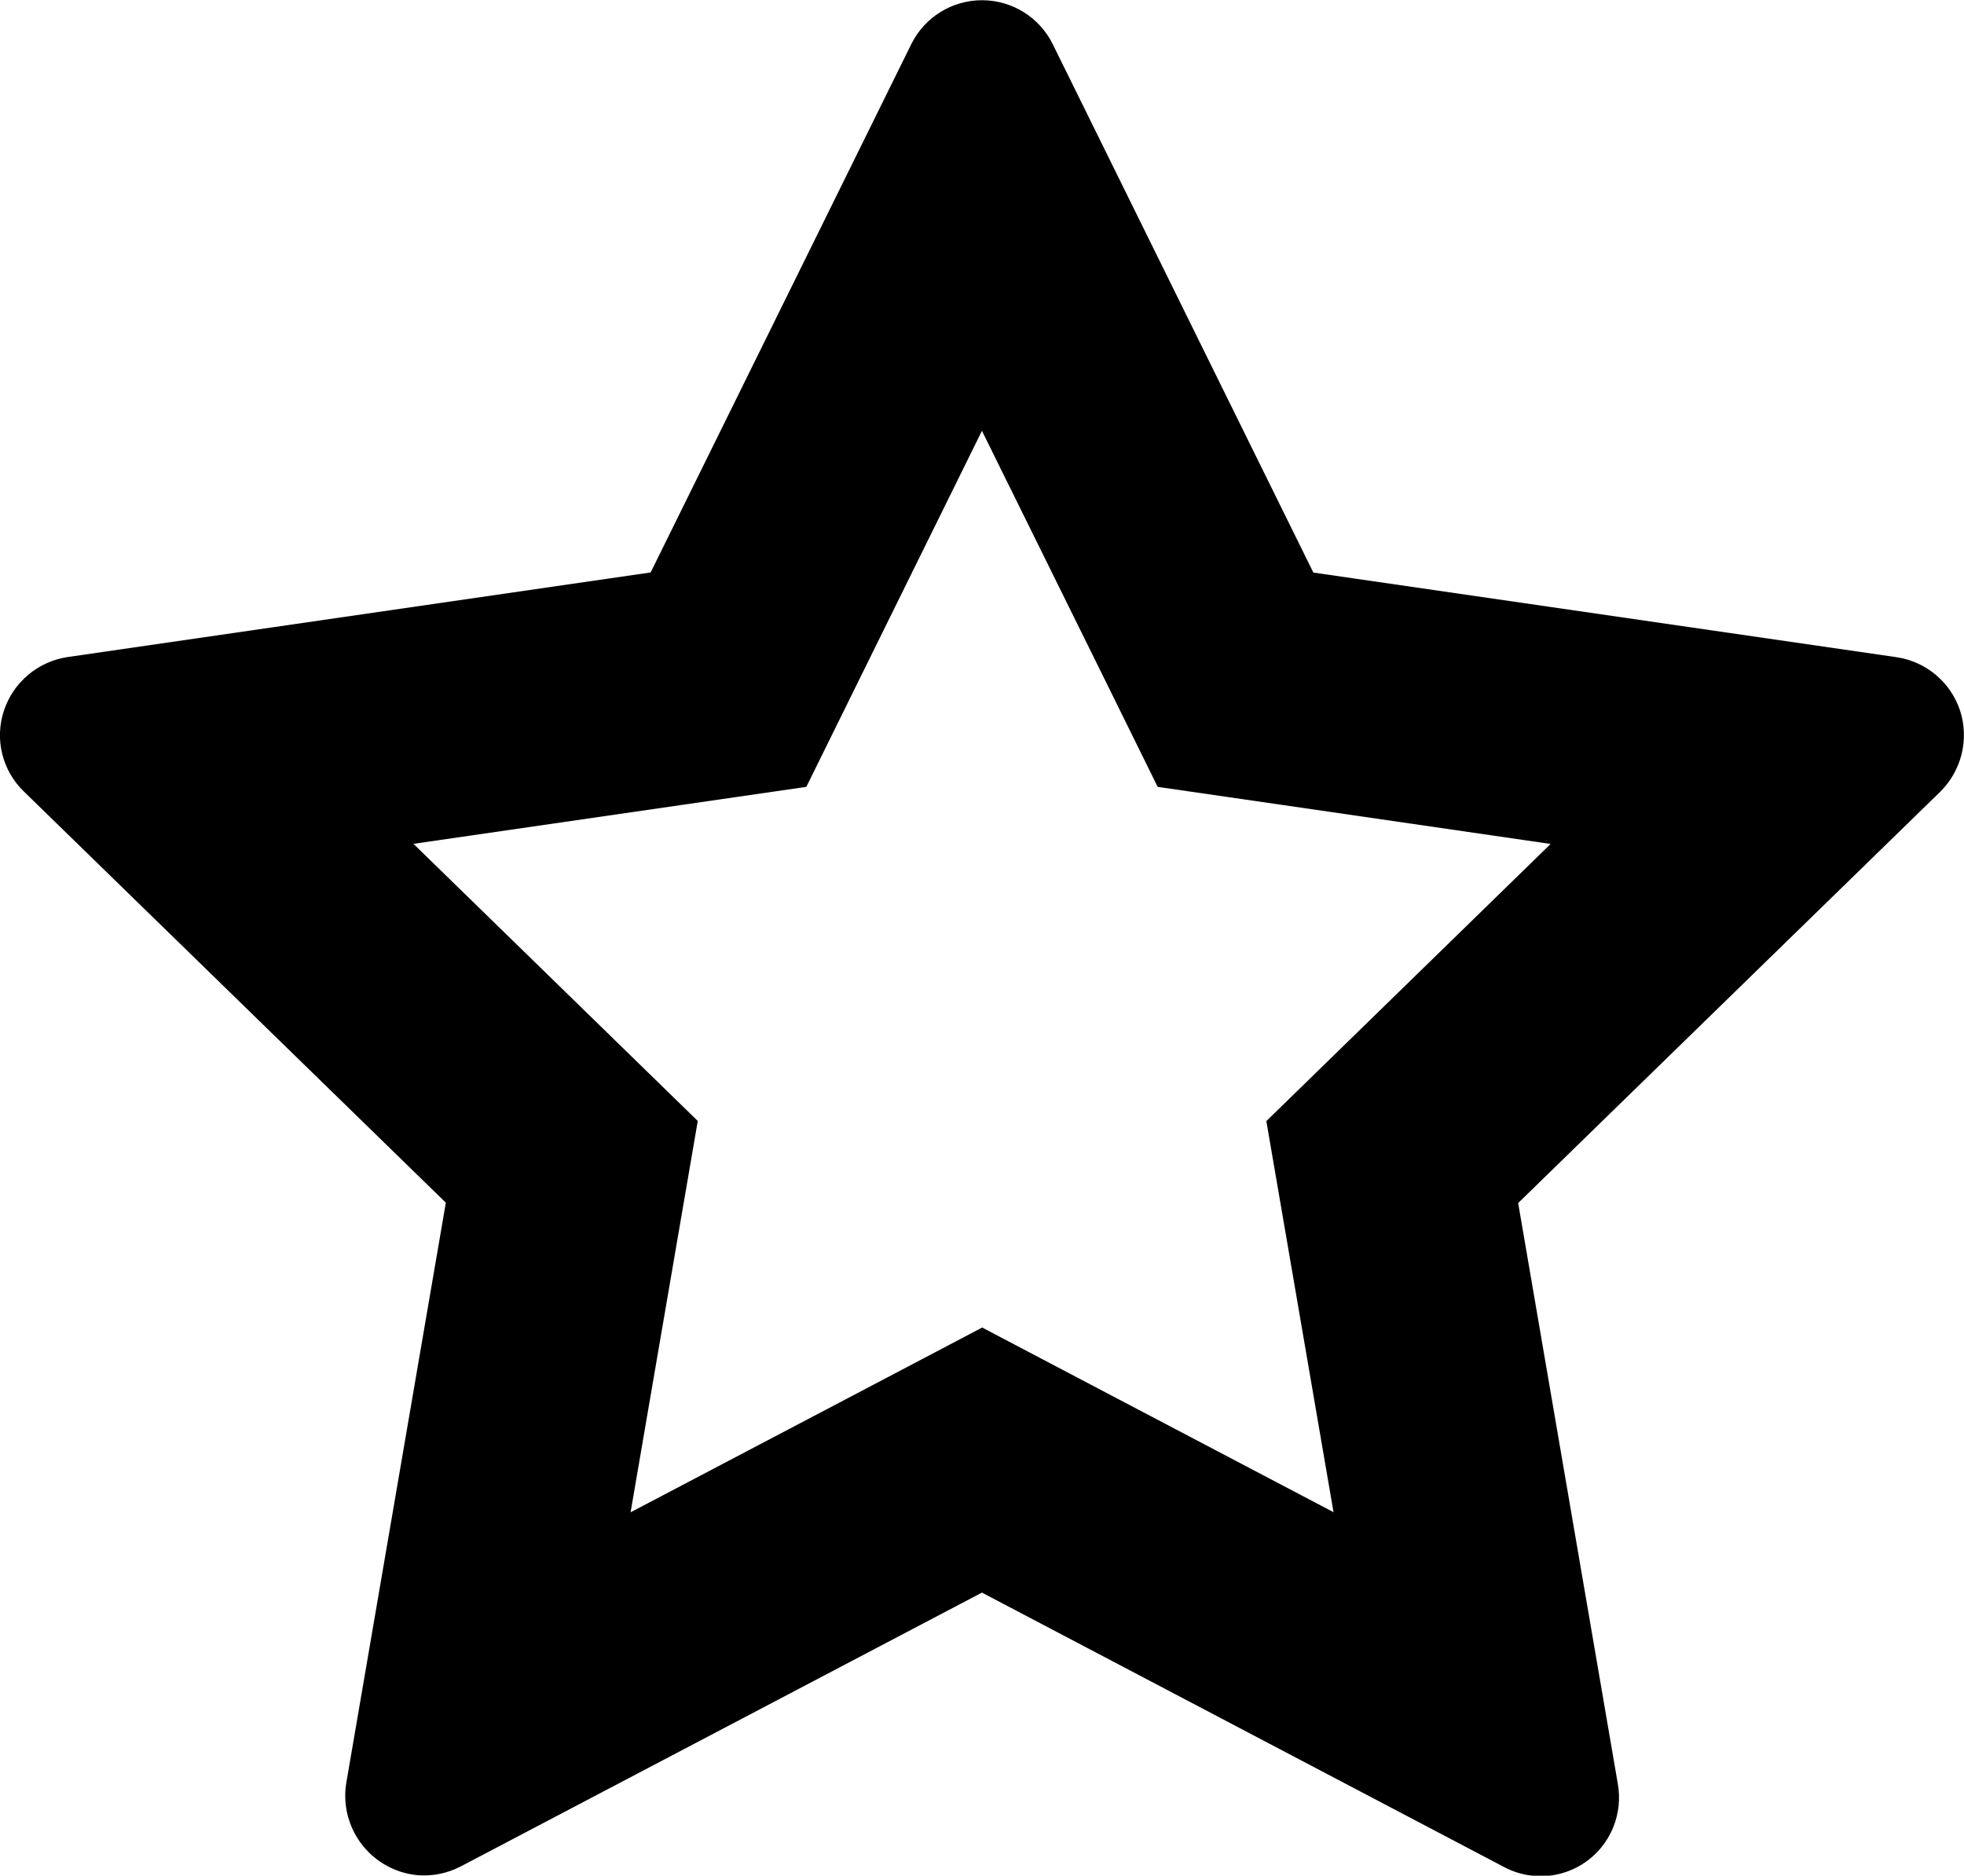
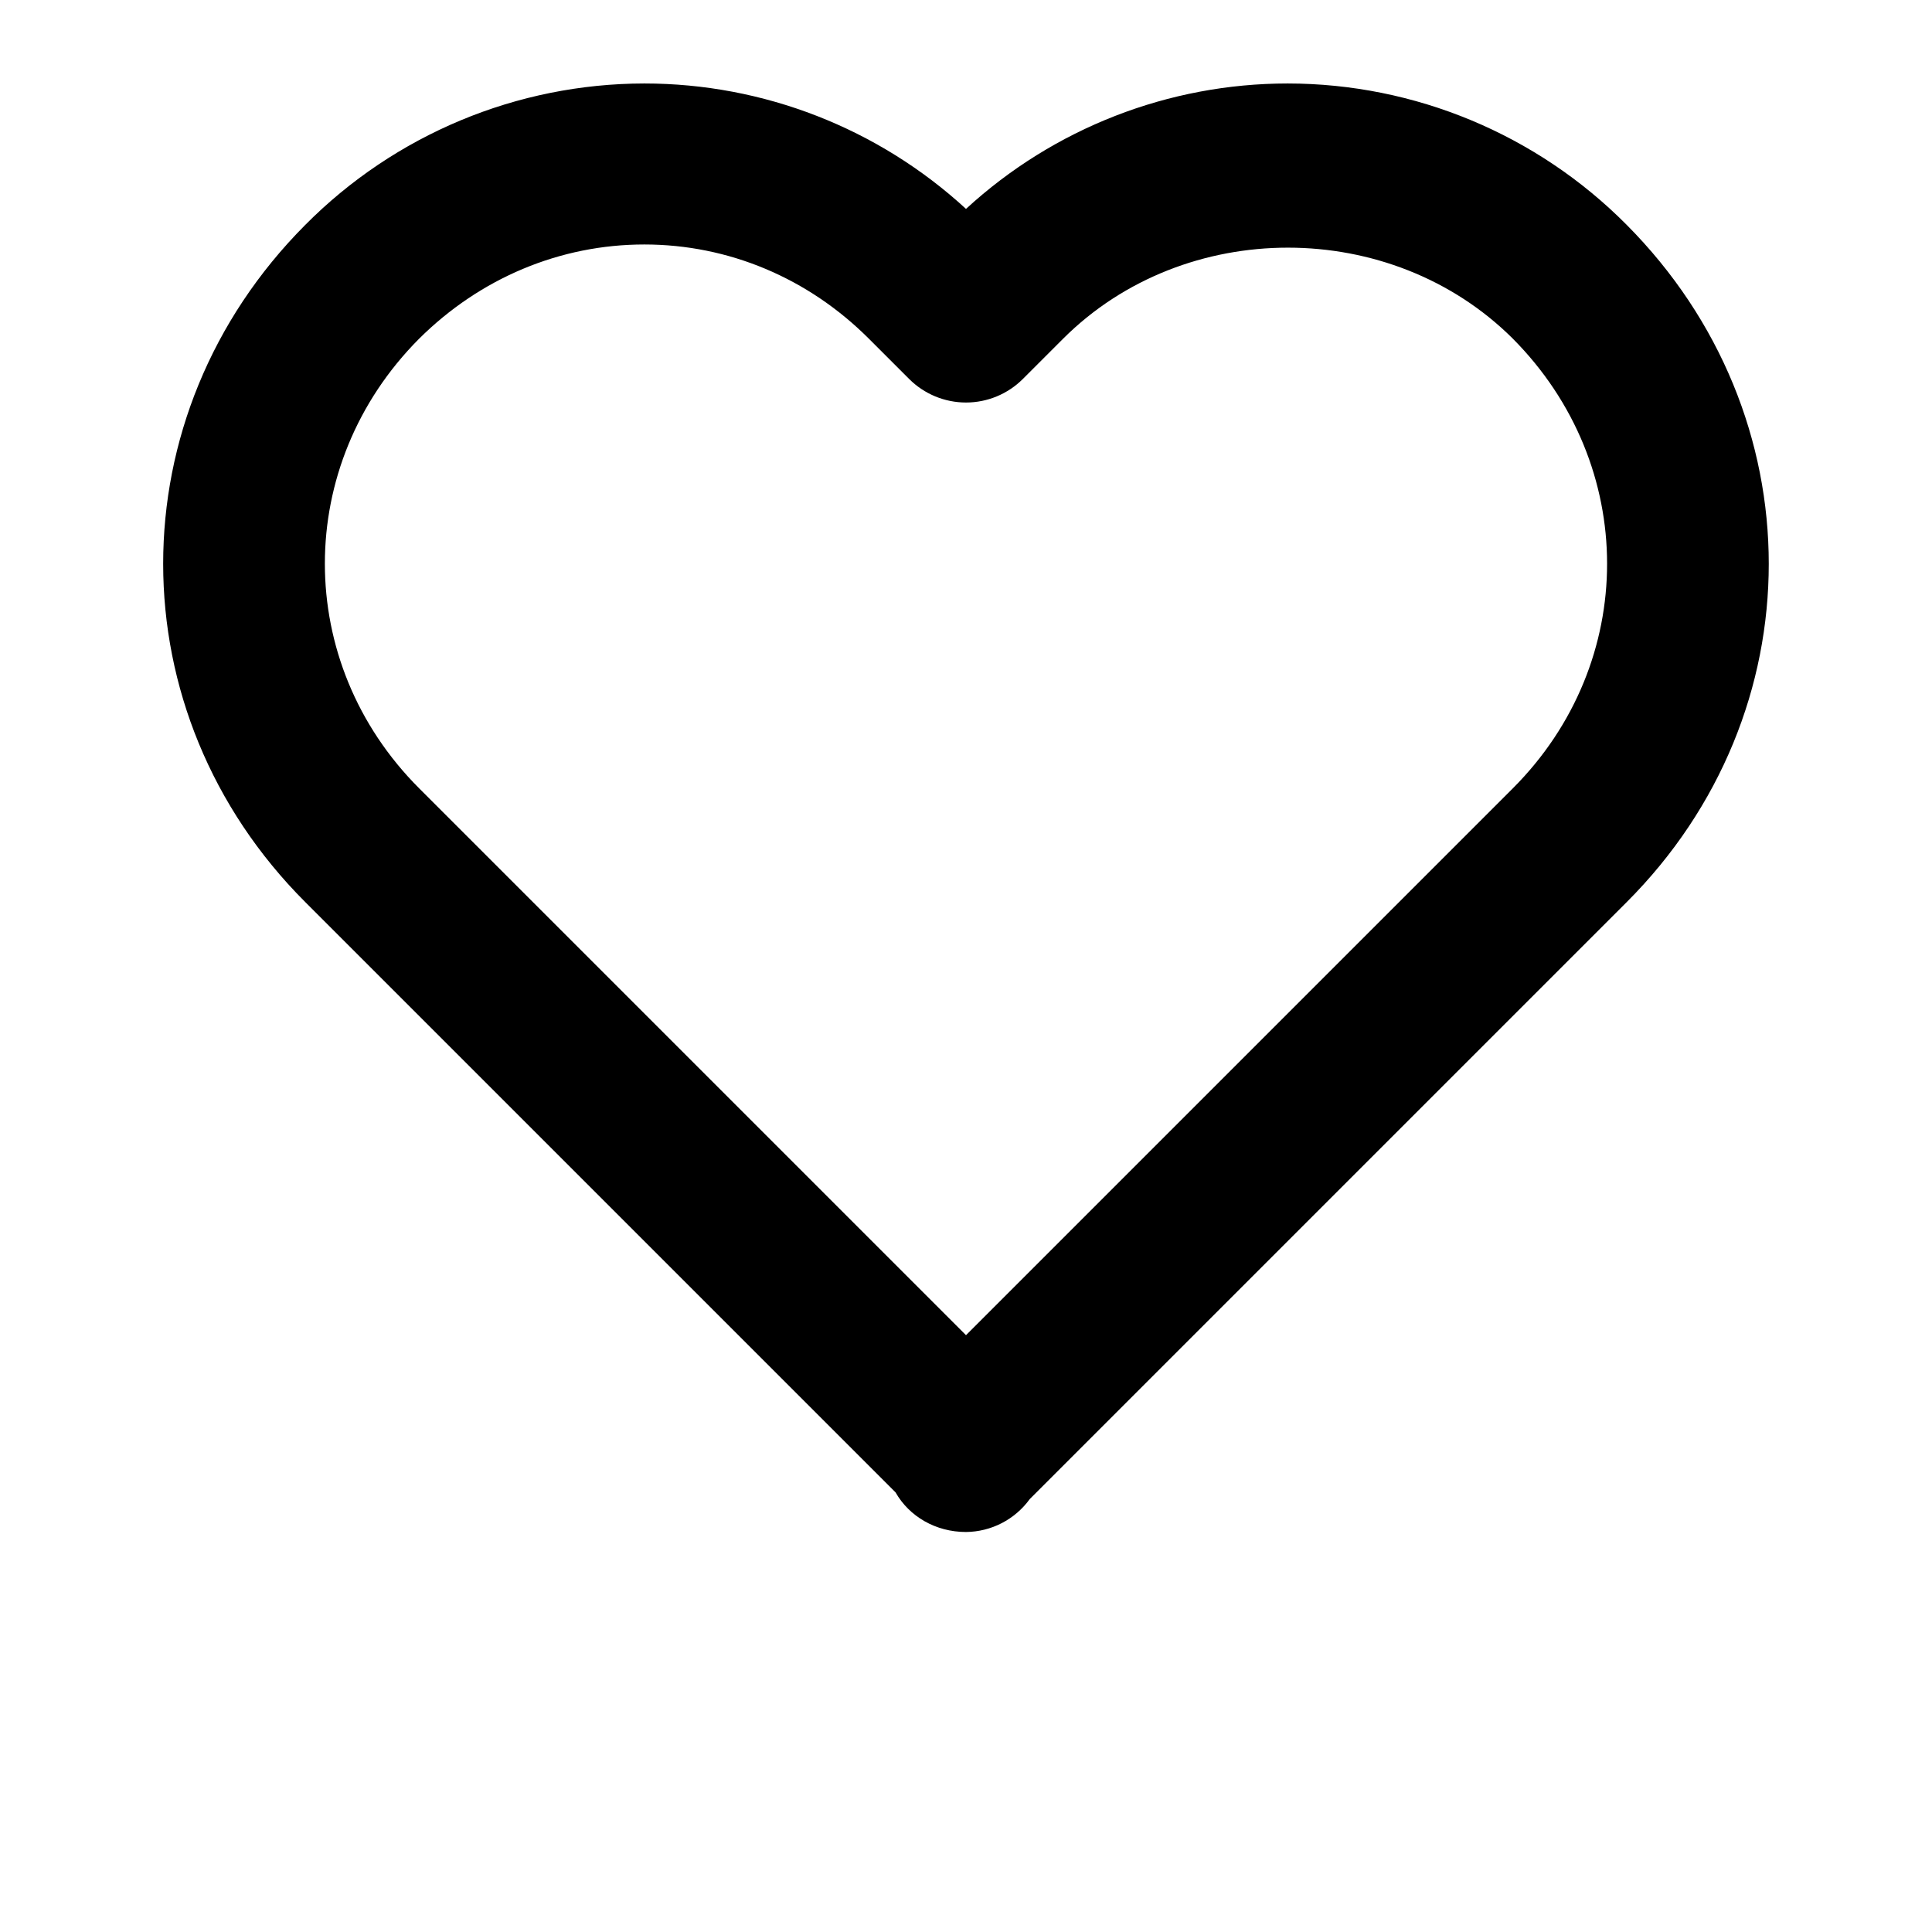
- <svg xmlns="http://www.w3.org/2000/svg" xmlns:xlink="http://www.w3.org/1999/xlink" viewBox="0 0 16.753 16.002" preserveAspectRatio="xMidYMin meet">
-   <defs>
-     <path id="a" d="M0 0h16.753v16H0z" />
-   </defs>
-   <clipPath id="b">
-     <use overflow="visible" xlink:href="#a" />
-   </clipPath>
-   <g clip-path="url(#b)">
-     <path d="M16.72 6.063a.675.675 0 00-.542-.457l-4.975-.722L8.979.375a.673.673 0 00-1.205 0L5.55 4.883l-4.975.722a.678.678 0 00-.542.458.667.667 0 00.17.688l3.6 3.508-.85 4.954a.681.681 0 00.613.783.68.68 0 00.36-.073l4.45-2.338 4.45 2.339a.667.667 0 00.936-.34.67.67 0 00.038-.368l-.85-4.954 3.6-3.508a.68.68 0 00.17-.691zm-5.165 2.766l-.753.734.178 1.036.395 2.3-2.067-1.086-.93-.489-.93.489L5.379 12.9l.395-2.302.178-1.036-.754-.735-1.671-1.629 2.31-.335 1.041-.151.465-.943 1.033-2.094L9.41 5.769l.465.943 1.041.151 2.311.336-1.672 1.63z" />
-   </g>
+ <svg xmlns="http://www.w3.org/2000/svg" width="21" height="21" viewBox="0 2 24 24">
+   <path d="M12 4.595a5.904 5.904 0 0 0-3.996-1.558 5.942 5.942 0 0 0-4.213 1.758c-2.353 2.363-2.352 6.059.002 8.412l7.332 7.332c.17.299.498.492.875.492a.99.99 0 0 0 .792-.409l7.415-7.415c2.354-2.354 2.354-6.049-.002-8.416a5.938 5.938 0 0 0-4.209-1.754A5.906 5.906 0 0 0 12 4.595zm6.791 1.61c1.563 1.571 1.564 4.025.002 5.588L12 18.586l-6.793-6.793c-1.562-1.563-1.561-4.017-.002-5.584.76-.756 1.754-1.172 2.799-1.172s2.035.416 2.789 1.17l.5.5a.999.999 0 0 0 1.414 0l.5-.5c1.512-1.509 4.074-1.505 5.584-.002z" />
</svg>
